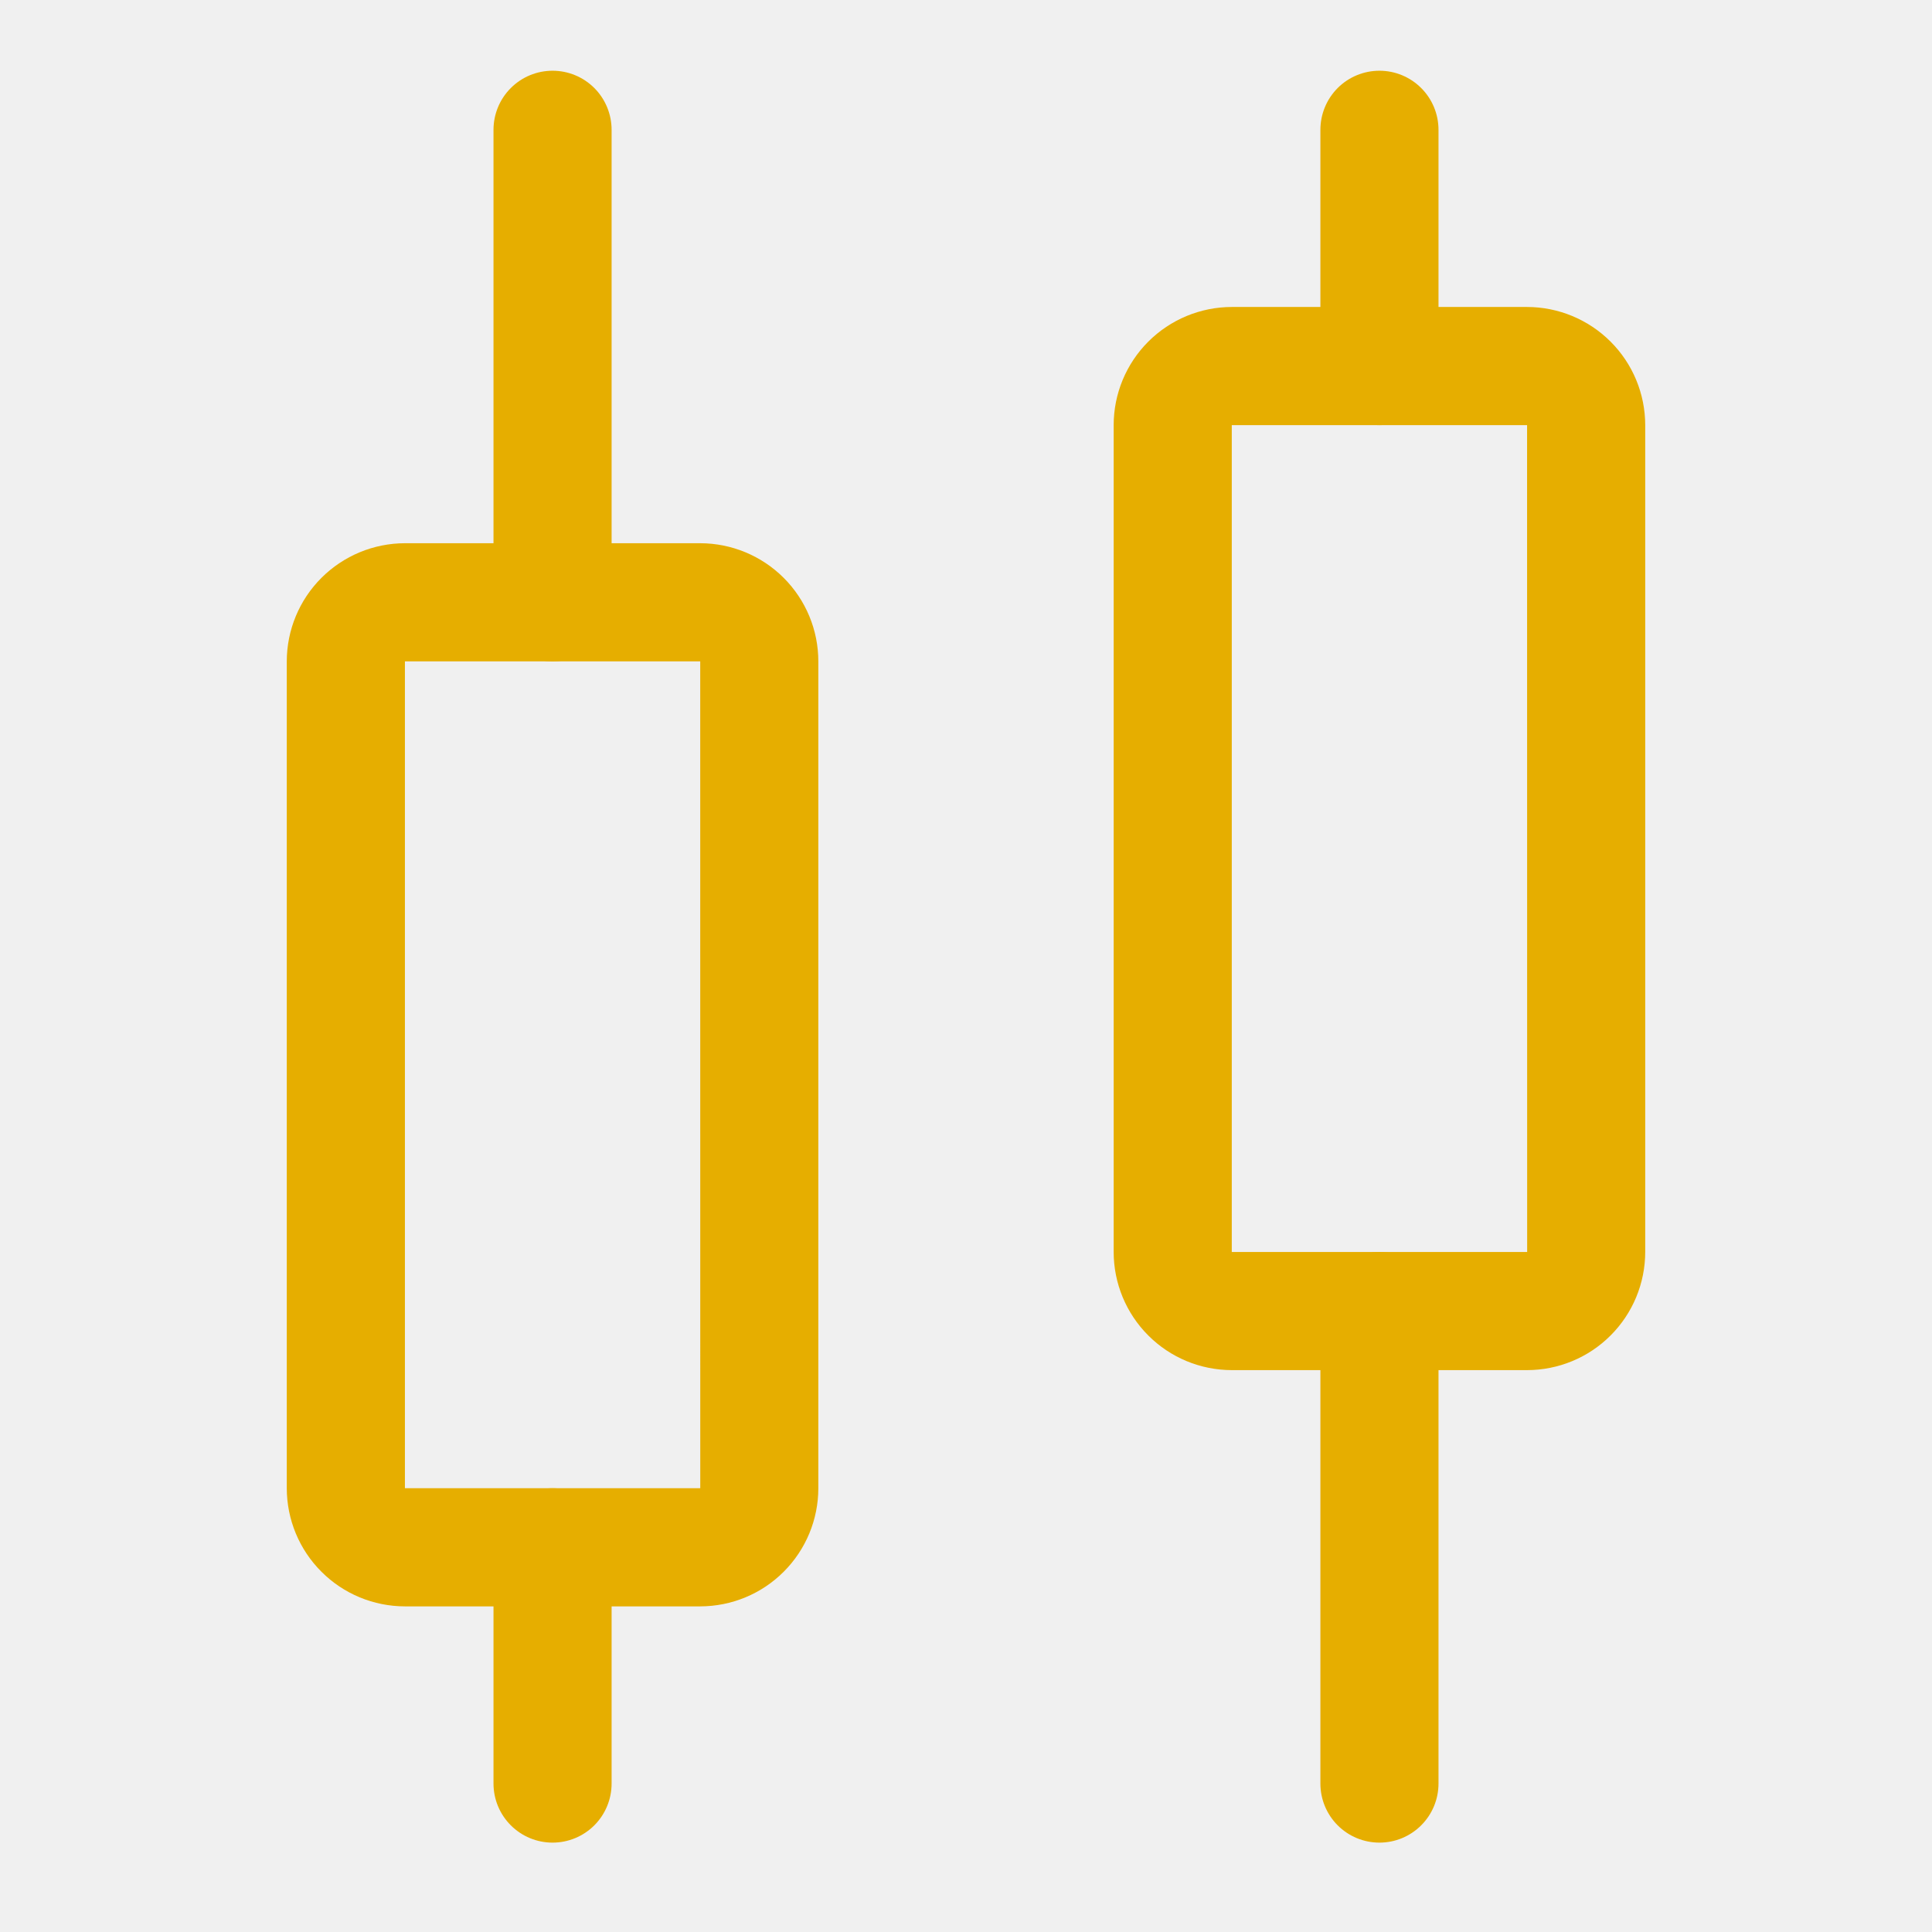
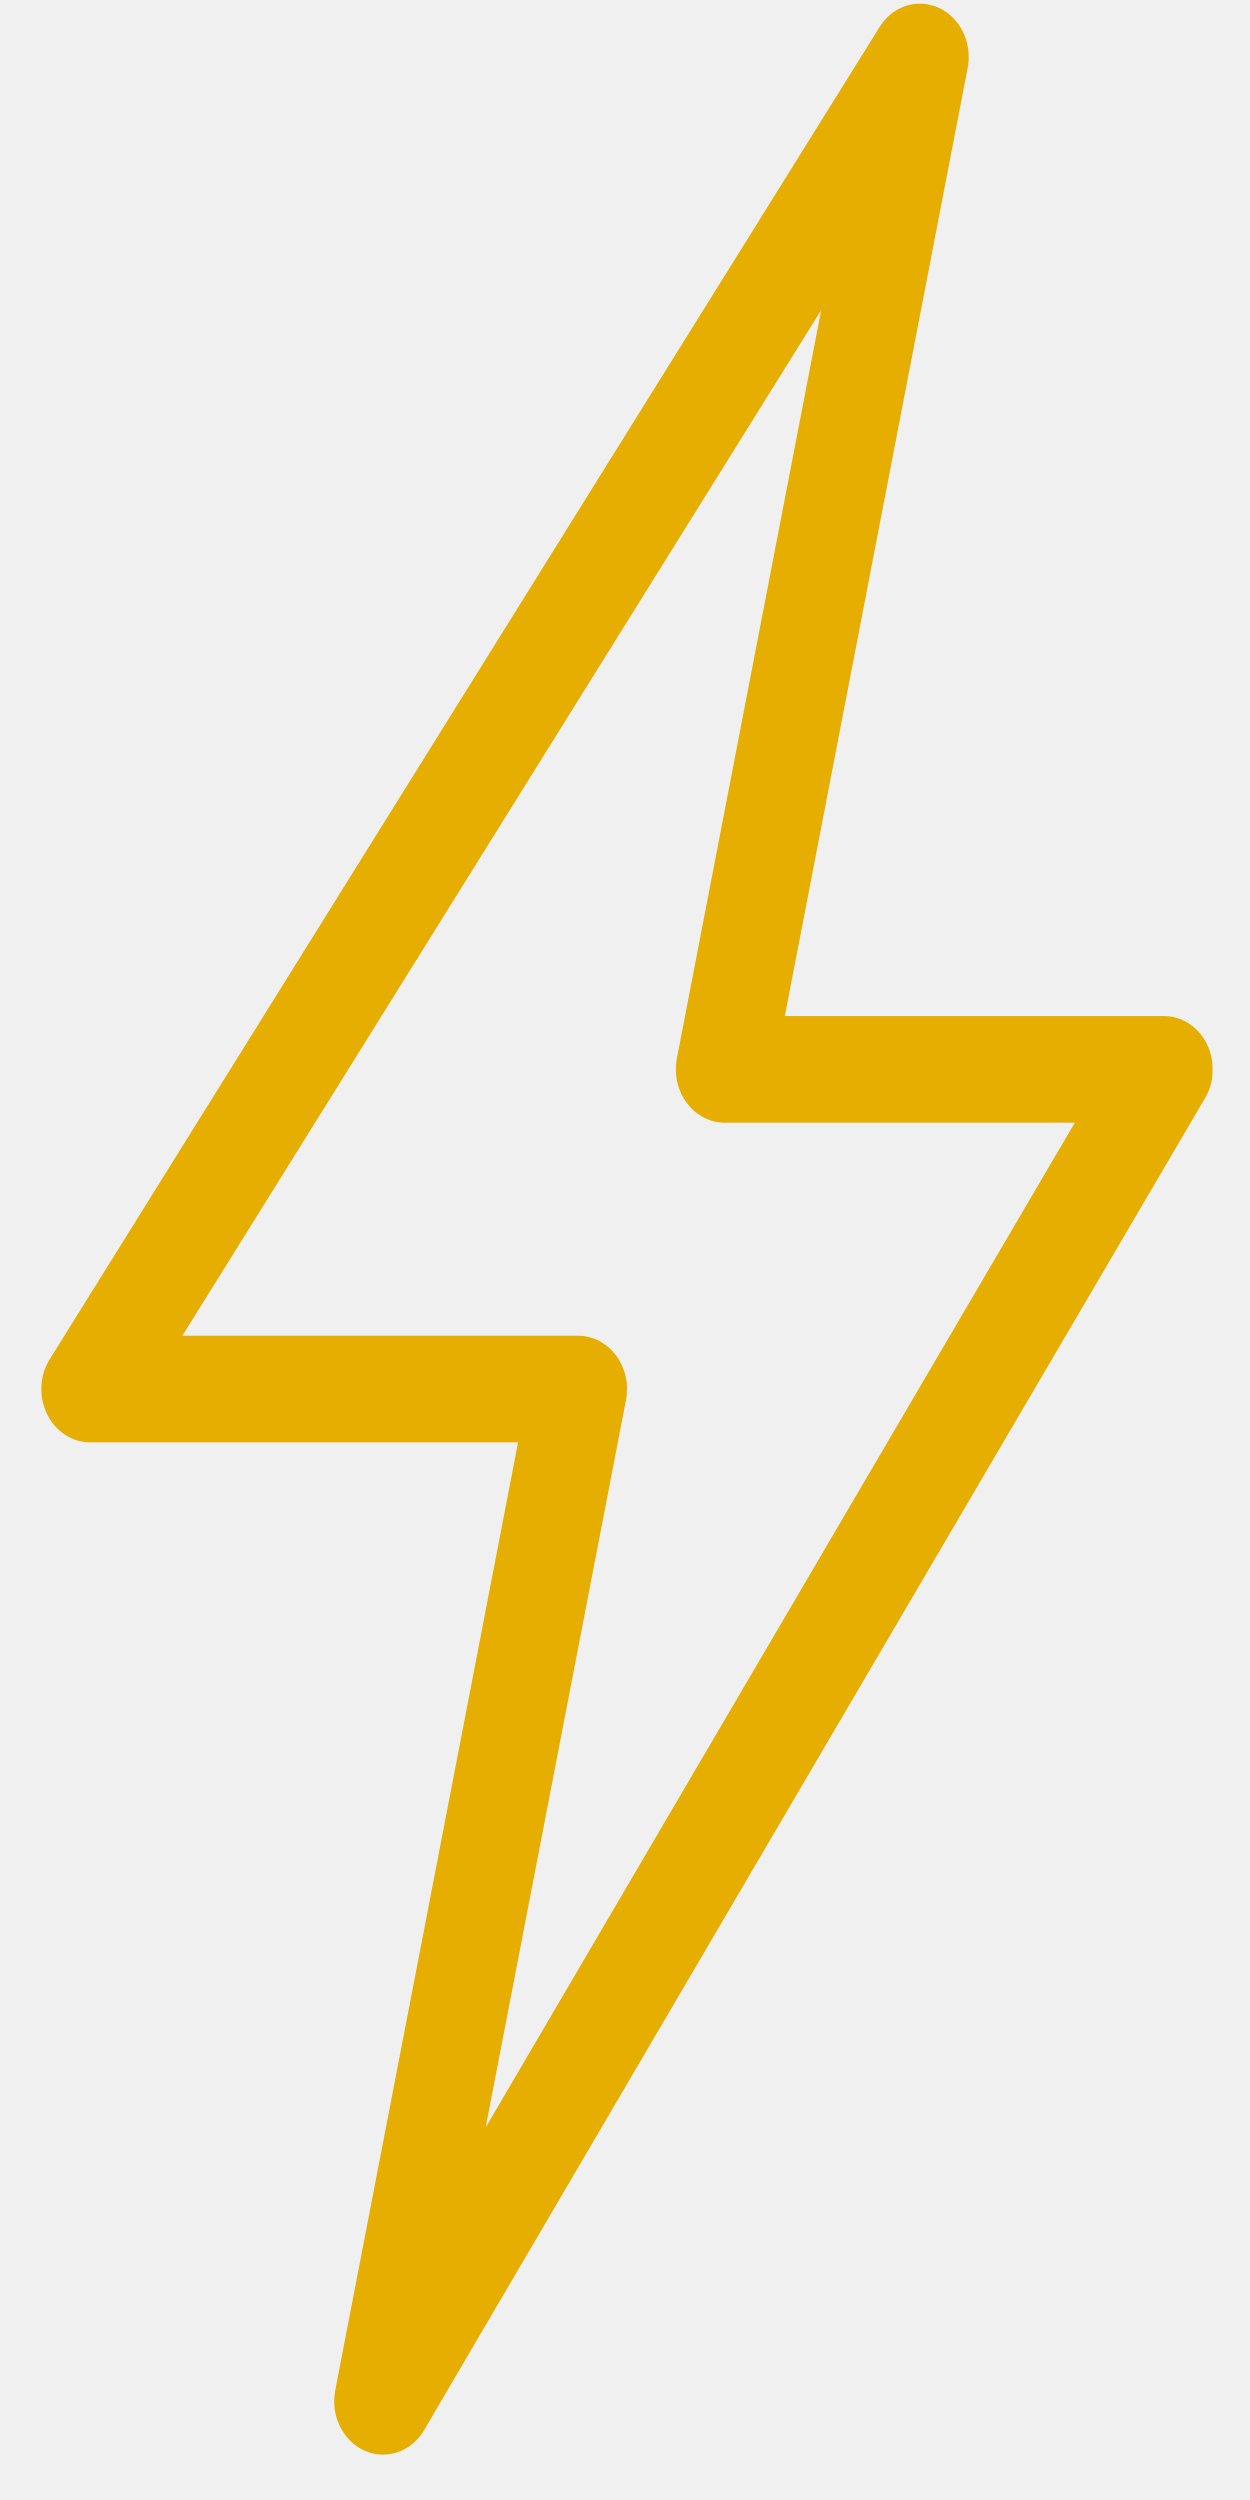
- <svg xmlns="http://www.w3.org/2000/svg" width="46" height="46" viewBox="0 0 46 46" fill="none">
-   <path d="M16.672 38.247H9.641C8.895 38.246 8.18 37.95 7.653 37.422C7.125 36.895 6.829 36.18 6.828 35.434V15.747C6.829 15.001 7.125 14.286 7.653 13.759C8.18 13.232 8.895 12.935 9.641 12.934H16.672C17.418 12.935 18.133 13.232 18.66 13.759C19.187 14.286 19.484 15.001 19.484 15.747V35.434C19.484 36.18 19.187 36.895 18.66 37.422C18.133 37.95 17.418 38.246 16.672 38.247ZM9.641 15.747V35.434H16.673L16.672 15.747H9.641ZM36.359 32.622H29.328C28.582 32.621 27.867 32.325 27.34 31.797C26.813 31.27 26.516 30.555 26.516 29.809V10.122C26.516 9.376 26.813 8.661 27.34 8.134C27.867 7.607 28.582 7.31 29.328 7.309H36.359C37.105 7.31 37.82 7.607 38.347 8.134C38.875 8.661 39.171 9.376 39.172 10.122V29.809C39.171 30.555 38.875 31.27 38.347 31.797C37.82 32.325 37.105 32.621 36.359 32.622ZM29.328 10.122V29.809H36.361L36.359 10.122H29.328Z" fill="#E6AE00" />
-   <path d="M13.156 43.872C12.783 43.872 12.426 43.724 12.162 43.46C11.898 43.196 11.75 42.839 11.75 42.466V36.841C11.75 36.468 11.898 36.11 12.162 35.846C12.426 35.583 12.783 35.434 13.156 35.434C13.529 35.434 13.887 35.583 14.151 35.846C14.414 36.11 14.562 36.468 14.562 36.841V42.466C14.562 42.839 14.414 43.196 14.151 43.46C13.887 43.724 13.529 43.872 13.156 43.872ZM13.156 15.747C12.783 15.747 12.426 15.599 12.162 15.335C11.898 15.071 11.75 14.713 11.75 14.341V3.091C11.75 2.718 11.898 2.36 12.162 2.096C12.426 1.832 12.783 1.684 13.156 1.684C13.529 1.684 13.887 1.832 14.151 2.096C14.414 2.36 14.562 2.718 14.562 3.091V14.341C14.562 14.713 14.414 15.071 14.151 15.335C13.887 15.599 13.529 15.747 13.156 15.747ZM32.844 10.122C32.471 10.122 32.113 9.974 31.849 9.71C31.586 9.446 31.438 9.089 31.438 8.716V3.091C31.438 2.718 31.586 2.36 31.849 2.096C32.113 1.832 32.471 1.684 32.844 1.684C33.217 1.684 33.574 1.832 33.838 2.096C34.102 2.36 34.25 2.718 34.25 3.091V8.716C34.25 9.089 34.102 9.446 33.838 9.71C33.574 9.974 33.217 10.122 32.844 10.122ZM32.844 43.872C32.471 43.872 32.113 43.724 31.849 43.46C31.586 43.196 31.438 42.839 31.438 42.466V31.216C31.438 30.843 31.586 30.485 31.849 30.221C32.113 29.957 32.471 29.809 32.844 29.809C33.217 29.809 33.574 29.957 33.838 30.221C34.102 30.485 34.25 30.843 34.25 31.216V42.466C34.25 42.839 34.102 43.196 33.838 43.46C33.574 43.724 33.217 43.872 32.844 43.872Z" fill="#E6AE00" />
+ <svg xmlns="http://www.w3.org/2000/svg" width="30" height="60" viewBox="0 0 30 60" fill="none">
+   <mask id="mask0_405_1781" style="mask-type:luminance" maskUnits="userSpaceOnUse" x="0" y="0" width="30" height="60">
+     <path d="M0.969 0H29.105V59.129H0.969V0Z" fill="white" />
+   </mask>
+   <g mask="url(#mask0_405_1781)">
+     <path d="M22.052 0.089C21.863 0.094 21.686 0.145 21.519 0.243C21.353 0.342 21.217 0.477 21.11 0.649L1.196 32.618C1.073 32.814 1.006 33.03 0.994 33.266C0.982 33.503 1.028 33.726 1.129 33.935C1.23 34.145 1.373 34.31 1.559 34.432C1.745 34.555 1.947 34.616 2.163 34.616H12.434L8.045 57.372C8.018 57.518 8.013 57.666 8.033 57.813C8.052 57.961 8.094 58.1 8.159 58.233C8.223 58.364 8.306 58.48 8.407 58.581C8.509 58.681 8.622 58.759 8.749 58.816C8.876 58.872 9.008 58.903 9.145 58.91C9.281 58.916 9.414 58.896 9.545 58.851C9.675 58.806 9.795 58.739 9.903 58.648C10.013 58.558 10.104 58.449 10.178 58.324L28.921 26.354C29.037 26.157 29.098 25.942 29.105 25.708C29.112 25.476 29.064 25.256 28.962 25.051C28.86 24.846 28.716 24.684 28.532 24.565C28.348 24.446 28.149 24.386 27.935 24.386H18.836L23.224 1.63C23.242 1.536 23.251 1.44 23.248 1.344C23.247 1.248 23.235 1.153 23.214 1.06C23.193 0.966 23.163 0.876 23.123 0.791C23.084 0.705 23.036 0.624 22.979 0.551C22.922 0.477 22.86 0.41 22.79 0.352C22.719 0.293 22.645 0.245 22.565 0.204C22.484 0.164 22.401 0.135 22.314 0.116C22.228 0.096 22.14 0.086 22.052 0.089ZM19.709 7.442L16.245 25.402C16.227 25.495 16.22 25.59 16.221 25.685C16.222 25.78 16.233 25.874 16.254 25.966C16.274 26.059 16.304 26.148 16.342 26.233C16.381 26.318 16.428 26.397 16.482 26.47C16.538 26.544 16.599 26.611 16.667 26.67C16.736 26.728 16.81 26.778 16.889 26.819C16.967 26.86 17.049 26.891 17.134 26.912C17.219 26.933 17.305 26.944 17.391 26.944H25.796L11.656 51.058L15.024 33.599C15.042 33.507 15.05 33.412 15.049 33.317C15.048 33.222 15.037 33.128 15.015 33.036C14.995 32.943 14.965 32.855 14.927 32.769C14.888 32.684 14.842 32.605 14.787 32.531C14.731 32.458 14.67 32.391 14.602 32.332C14.533 32.274 14.46 32.224 14.382 32.182C14.302 32.142 14.221 32.111 14.135 32.09C14.051 32.069 13.965 32.058 13.878 32.058H4.376L19.709 7.442Z" fill="#E6AE00" />
+   </g>
</svg>
